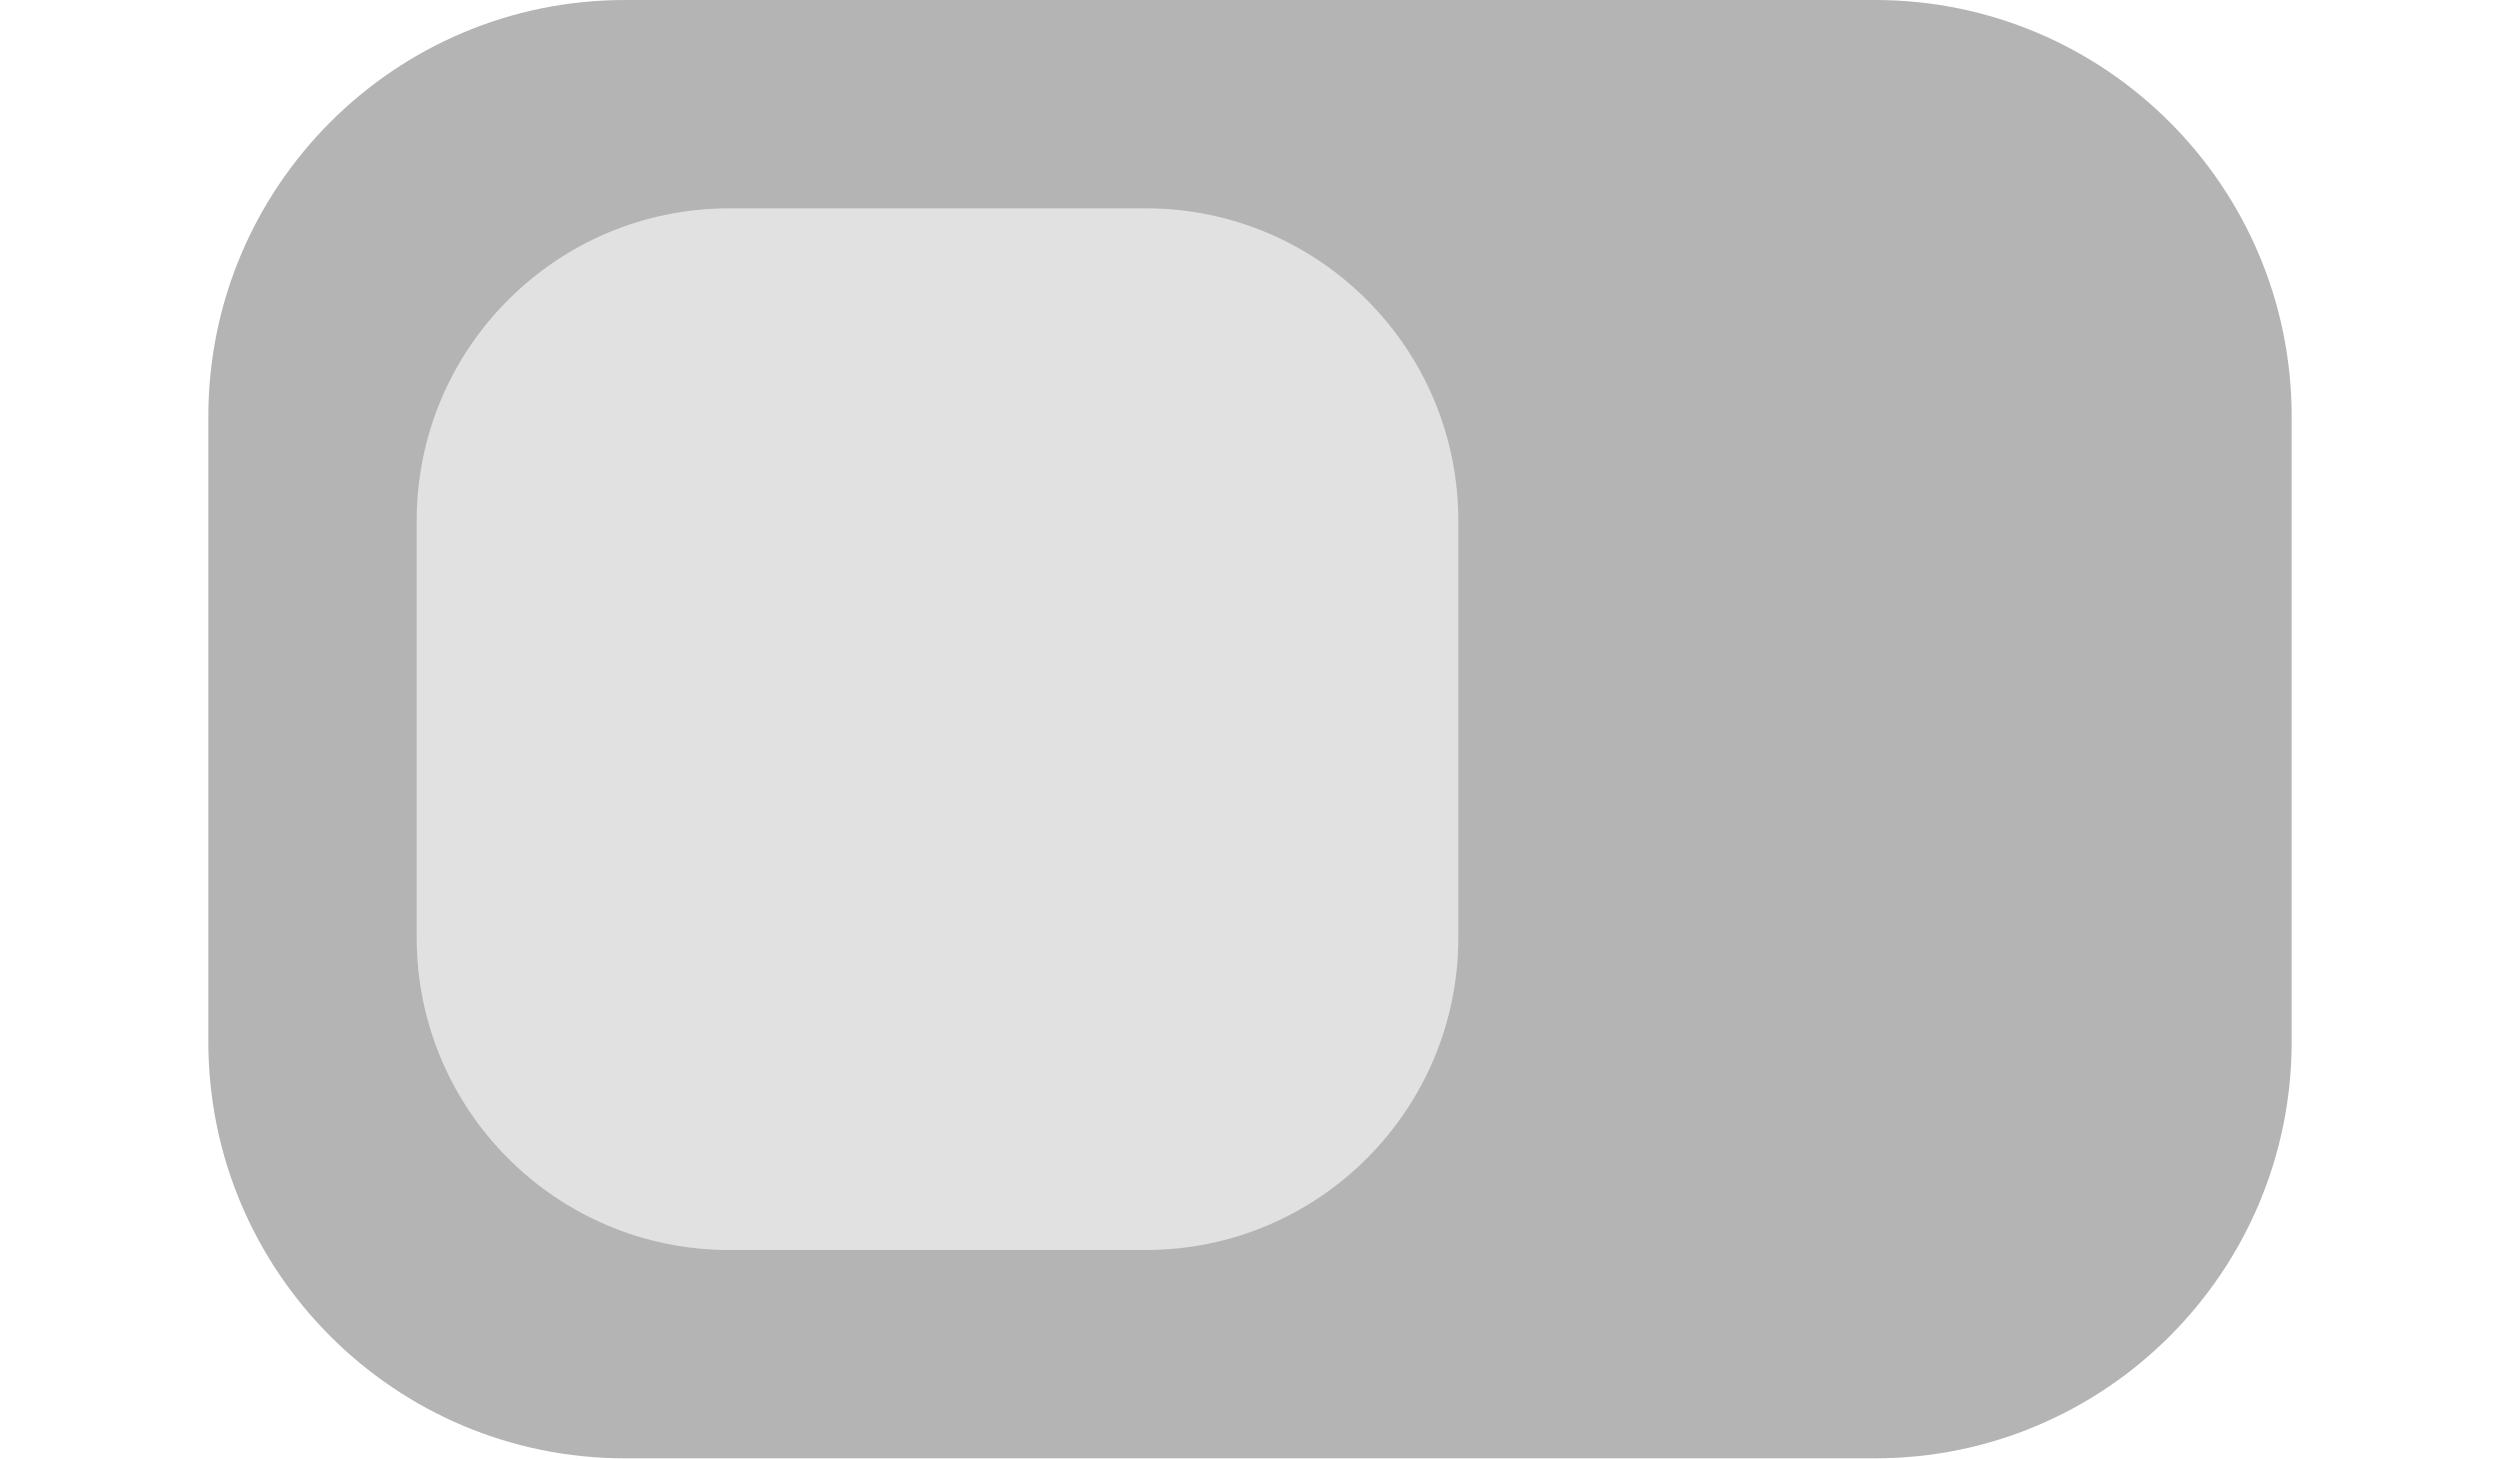
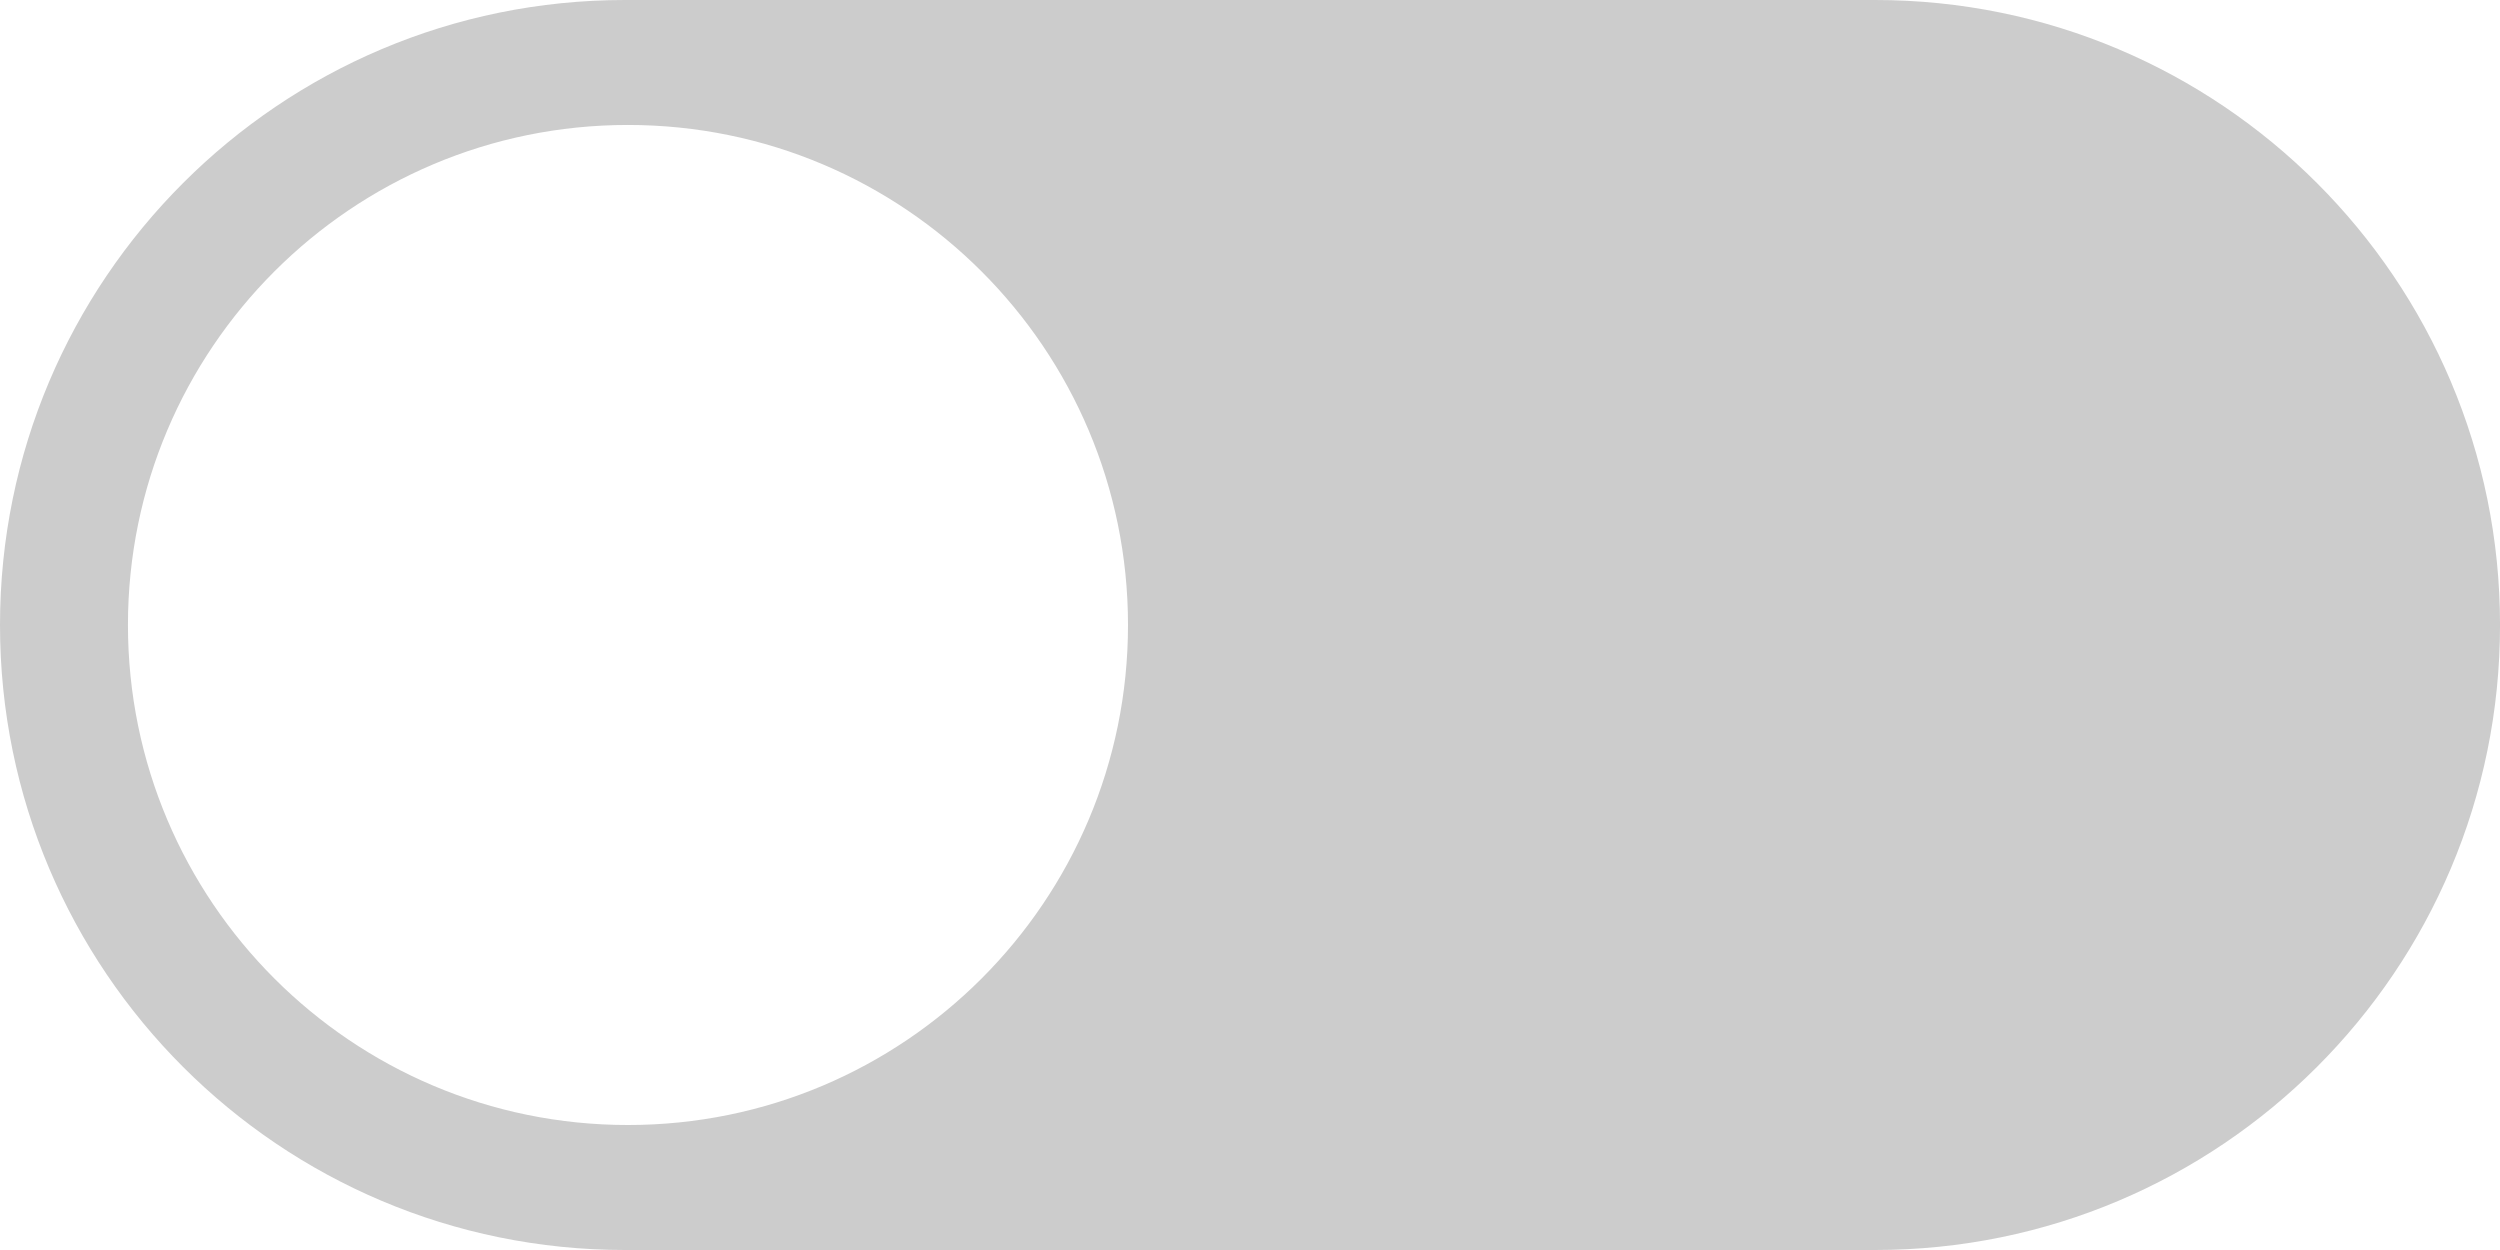
- <svg xmlns="http://www.w3.org/2000/svg" width="24" height="14" viewBox="0 0 24 14">
-   <g style="opacity:0.7">
-     <rect x="2" width="20" height="14" rx="4" style="fill:#949494" />
-   </g>
-   <rect x="4" y="2" width="10" height="10" rx="3" style="fill:#e6e6e6;opacity:0.9" />
+ <svg xmlns="http://www.w3.org/2000/svg" t="1754462869788" class="icon" viewBox="0 0 2048 1024" version="1.1" p-id="1834" width="26" height="13">
+   <path d="M1536.011 0H512.011C229.234 0 0 229.234 0 512.011c0 282.754 229.234 511.989 512.011 511.989H1536.011c282.777 0 512.011-229.234 512.011-511.989C2048.023 229.234 1818.789 0 1536.011 0zM514.461 921.607a409.618 409.618 0 1 1 409.595-409.595A409.595 409.595 0 0 1 514.461 921.607z" fill="#CCCCCC" p-id="1835" />
</svg>
